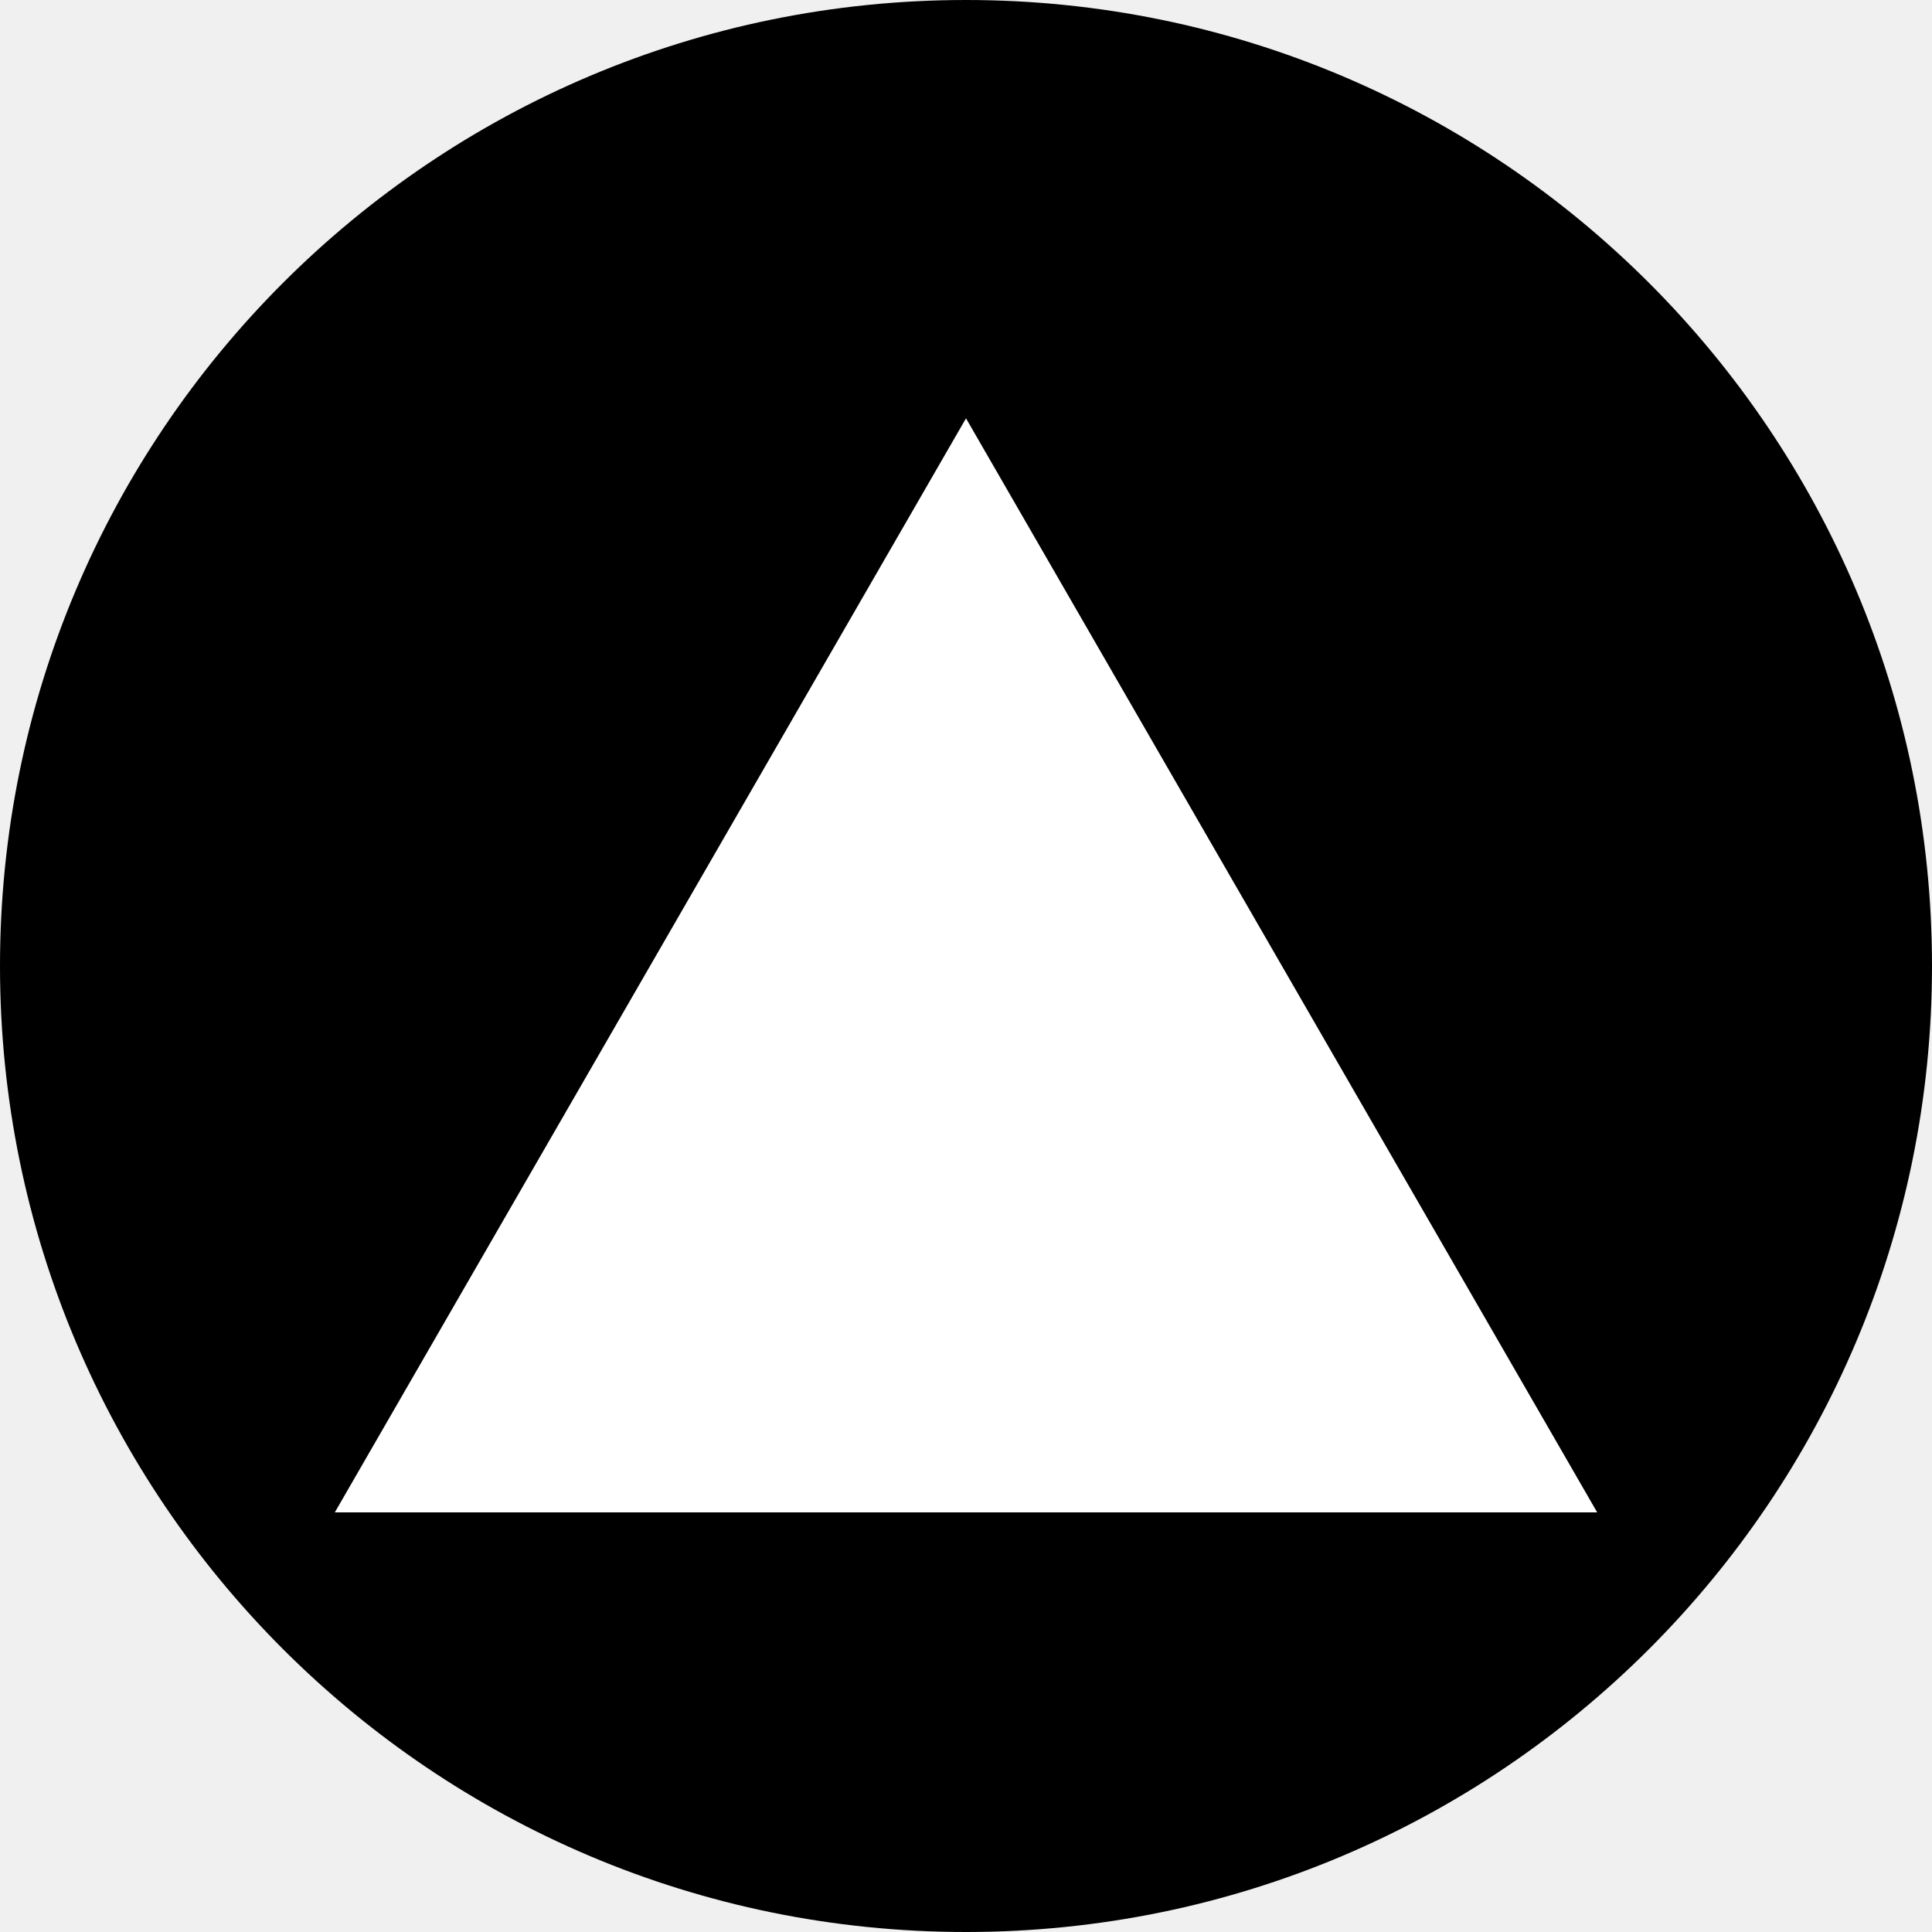
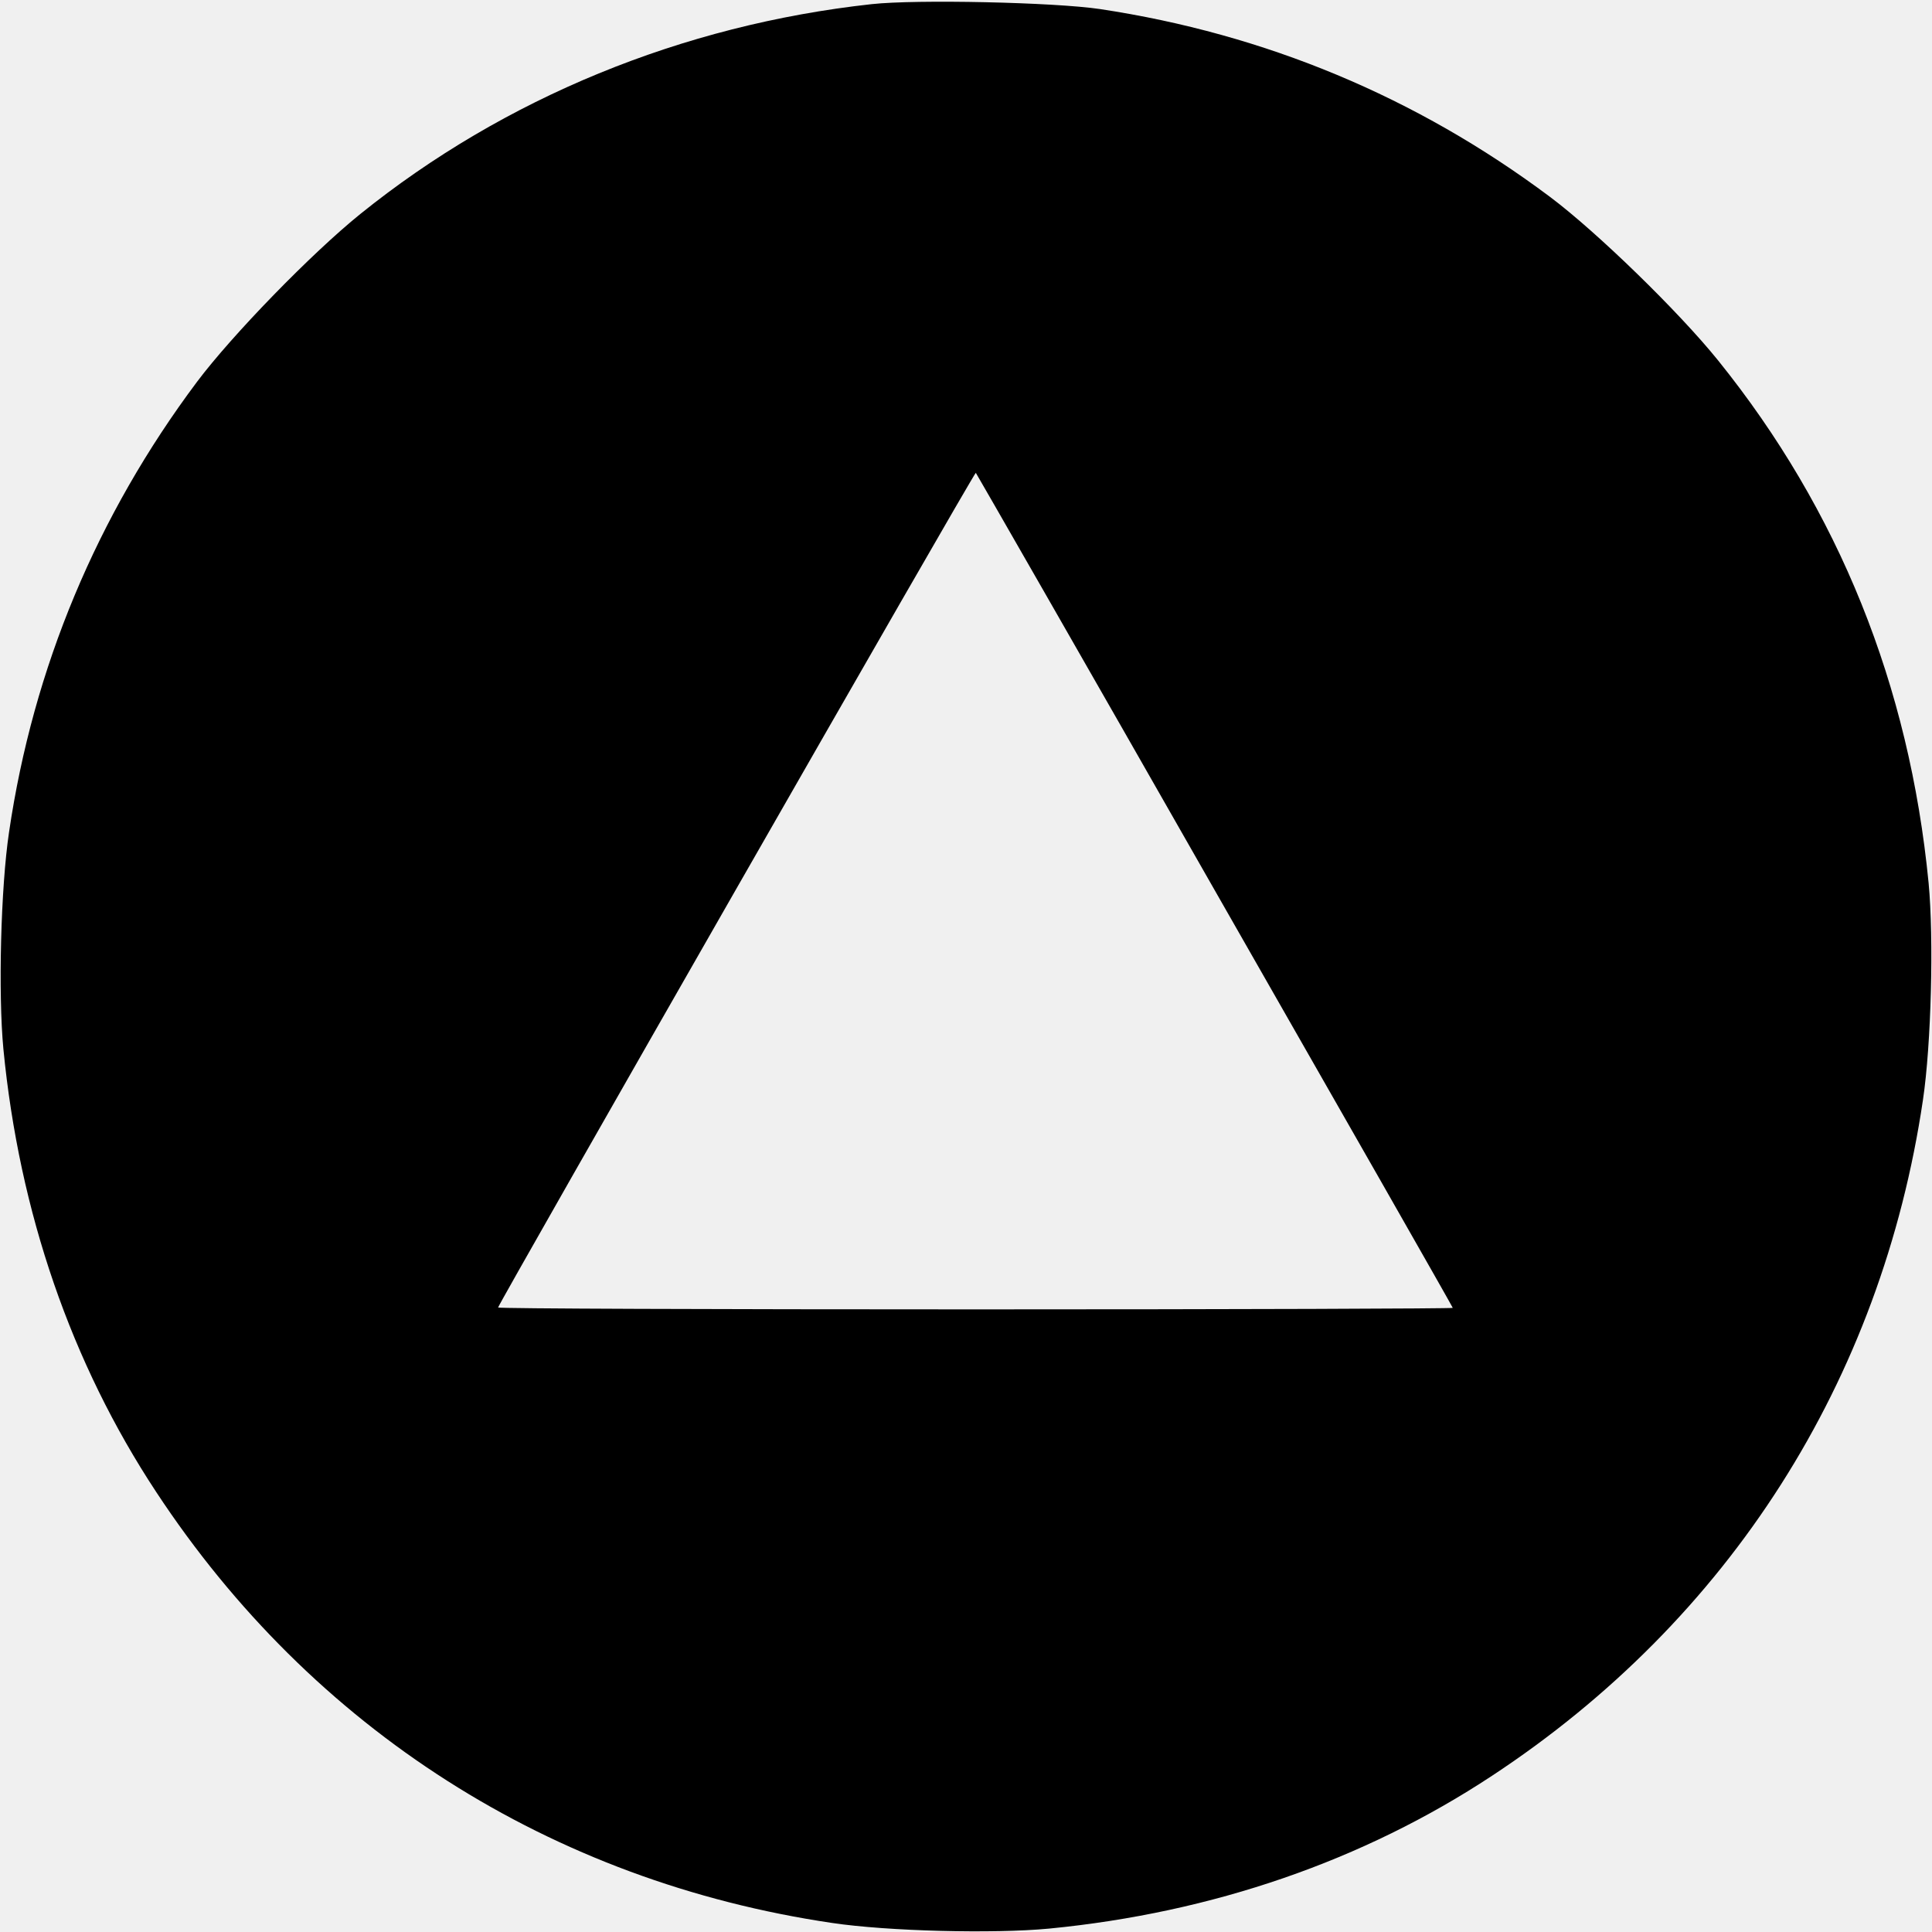
- <svg xmlns="http://www.w3.org/2000/svg" fill="#ffffff" viewBox="-112.64 -112.64 737.28 737.28" stroke="#ffffff">
-   <g id="SVGRepo_bgCarrier" stroke-width="0">
-     <rect x="-112.64" y="-112.64" width="737.28" height="737.28" rx="368.64" fill="#000000" strokewidth="0" />
-   </g>
-   <g id="SVGRepo_tracerCarrier" stroke-linecap="round" stroke-linejoin="round" />
-   <g id="SVGRepo_iconCarrier">
-     <path fill-rule="evenodd" d="M256,48,496,464H16Z" />
+ <svg xmlns="http://www.w3.org/2000/svg" version="1.0" width="512pt" height="512pt" viewBox="0 0 512 512" preserveAspectRatio="xMidYMid meet">
+   <g transform="translate(0,512) scale(0.1,-0.1)" fill="#000000" stroke="none">
+     <path d="M2310 5109 c-502 -55 -974 -249 -1355 -556 -129 -104 -340 -321 -433 -445 -265 -354 -434 -758 -498 -1193 -22 -147 -29 -428 -15 -575 42 -433 180 -833 405 -1174 414 -629 1047 -1032 1791 -1142 147 -22 428 -29 575 -15 433 42 833 180 1174 405 629 414 1032 1047 1142 1791 22 147 29 428 15 575 -51 524 -238 988 -558 1385 -104 129 -321 340 -445 433 -354 265 -755 432 -1193 498 -121 18 -487 26 -605 13z m909 -2348 c347 -607 631 -1105 631 -1107 0 -2 -569 -4 -1265 -4 -696 0 -1265 2 -1265 5 0 8 1263 2216 1266 2212 1 -1 287 -499 633 -1106z" />
  </g>
</svg>
